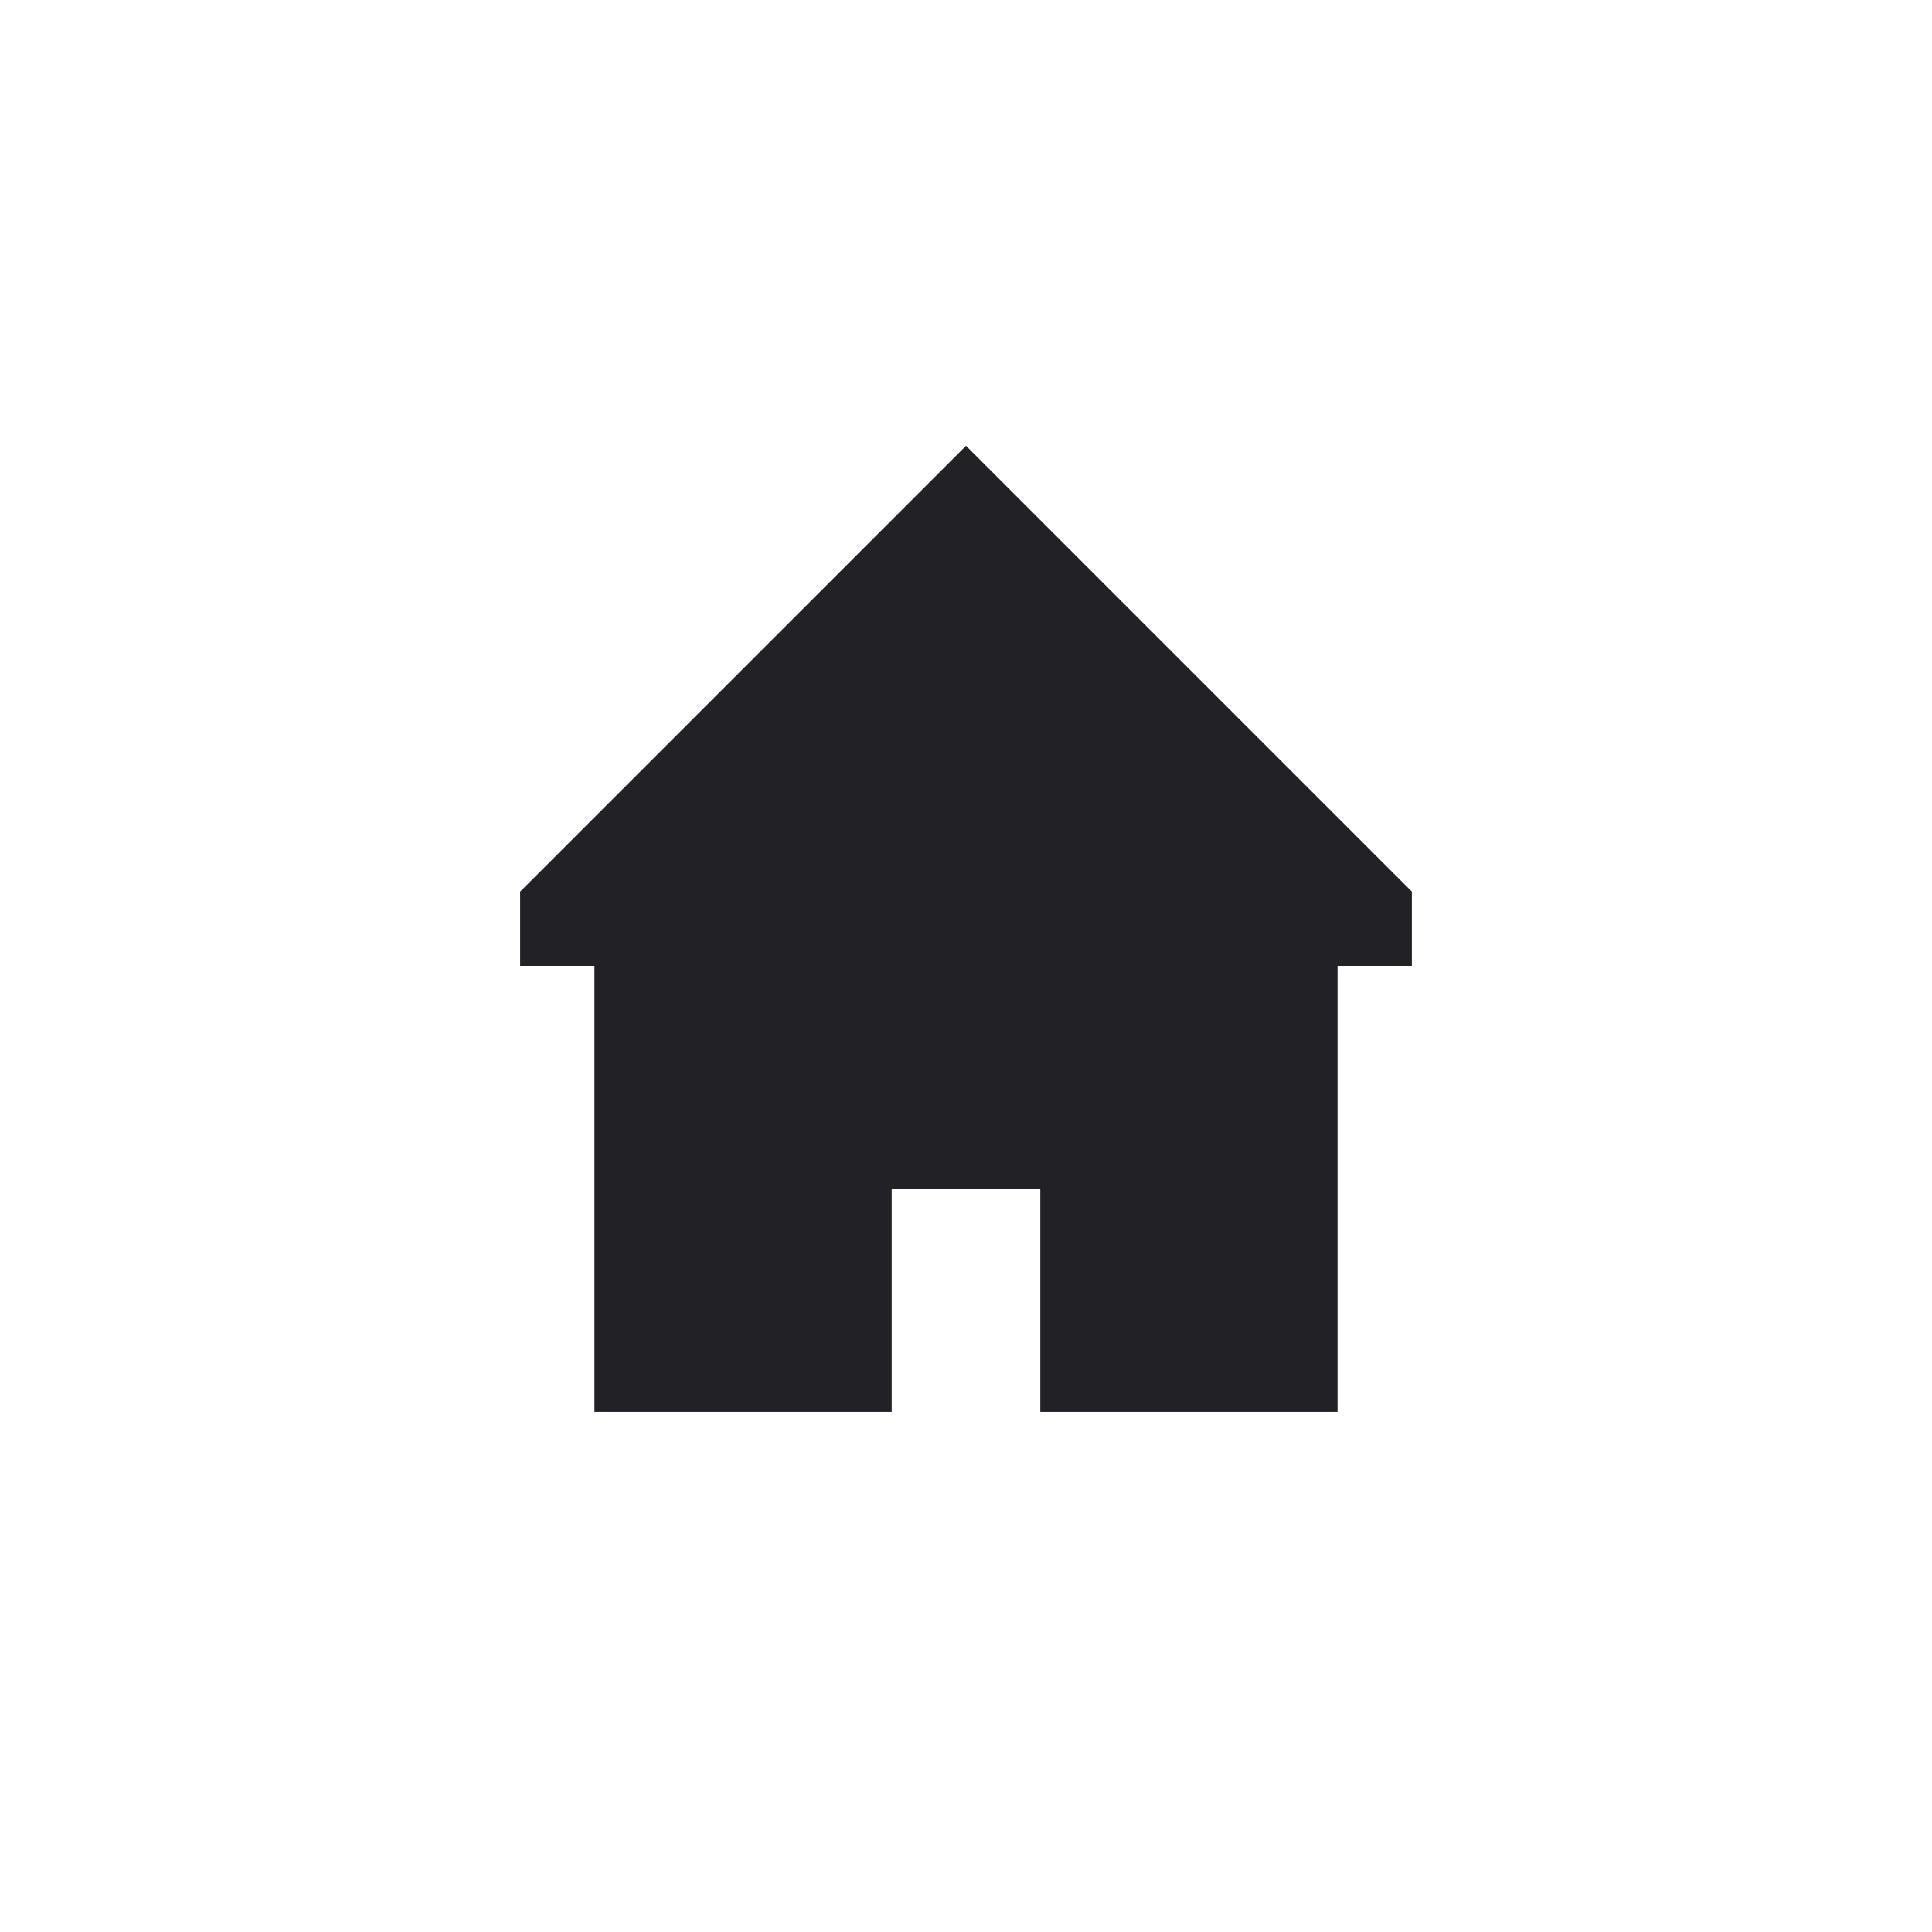
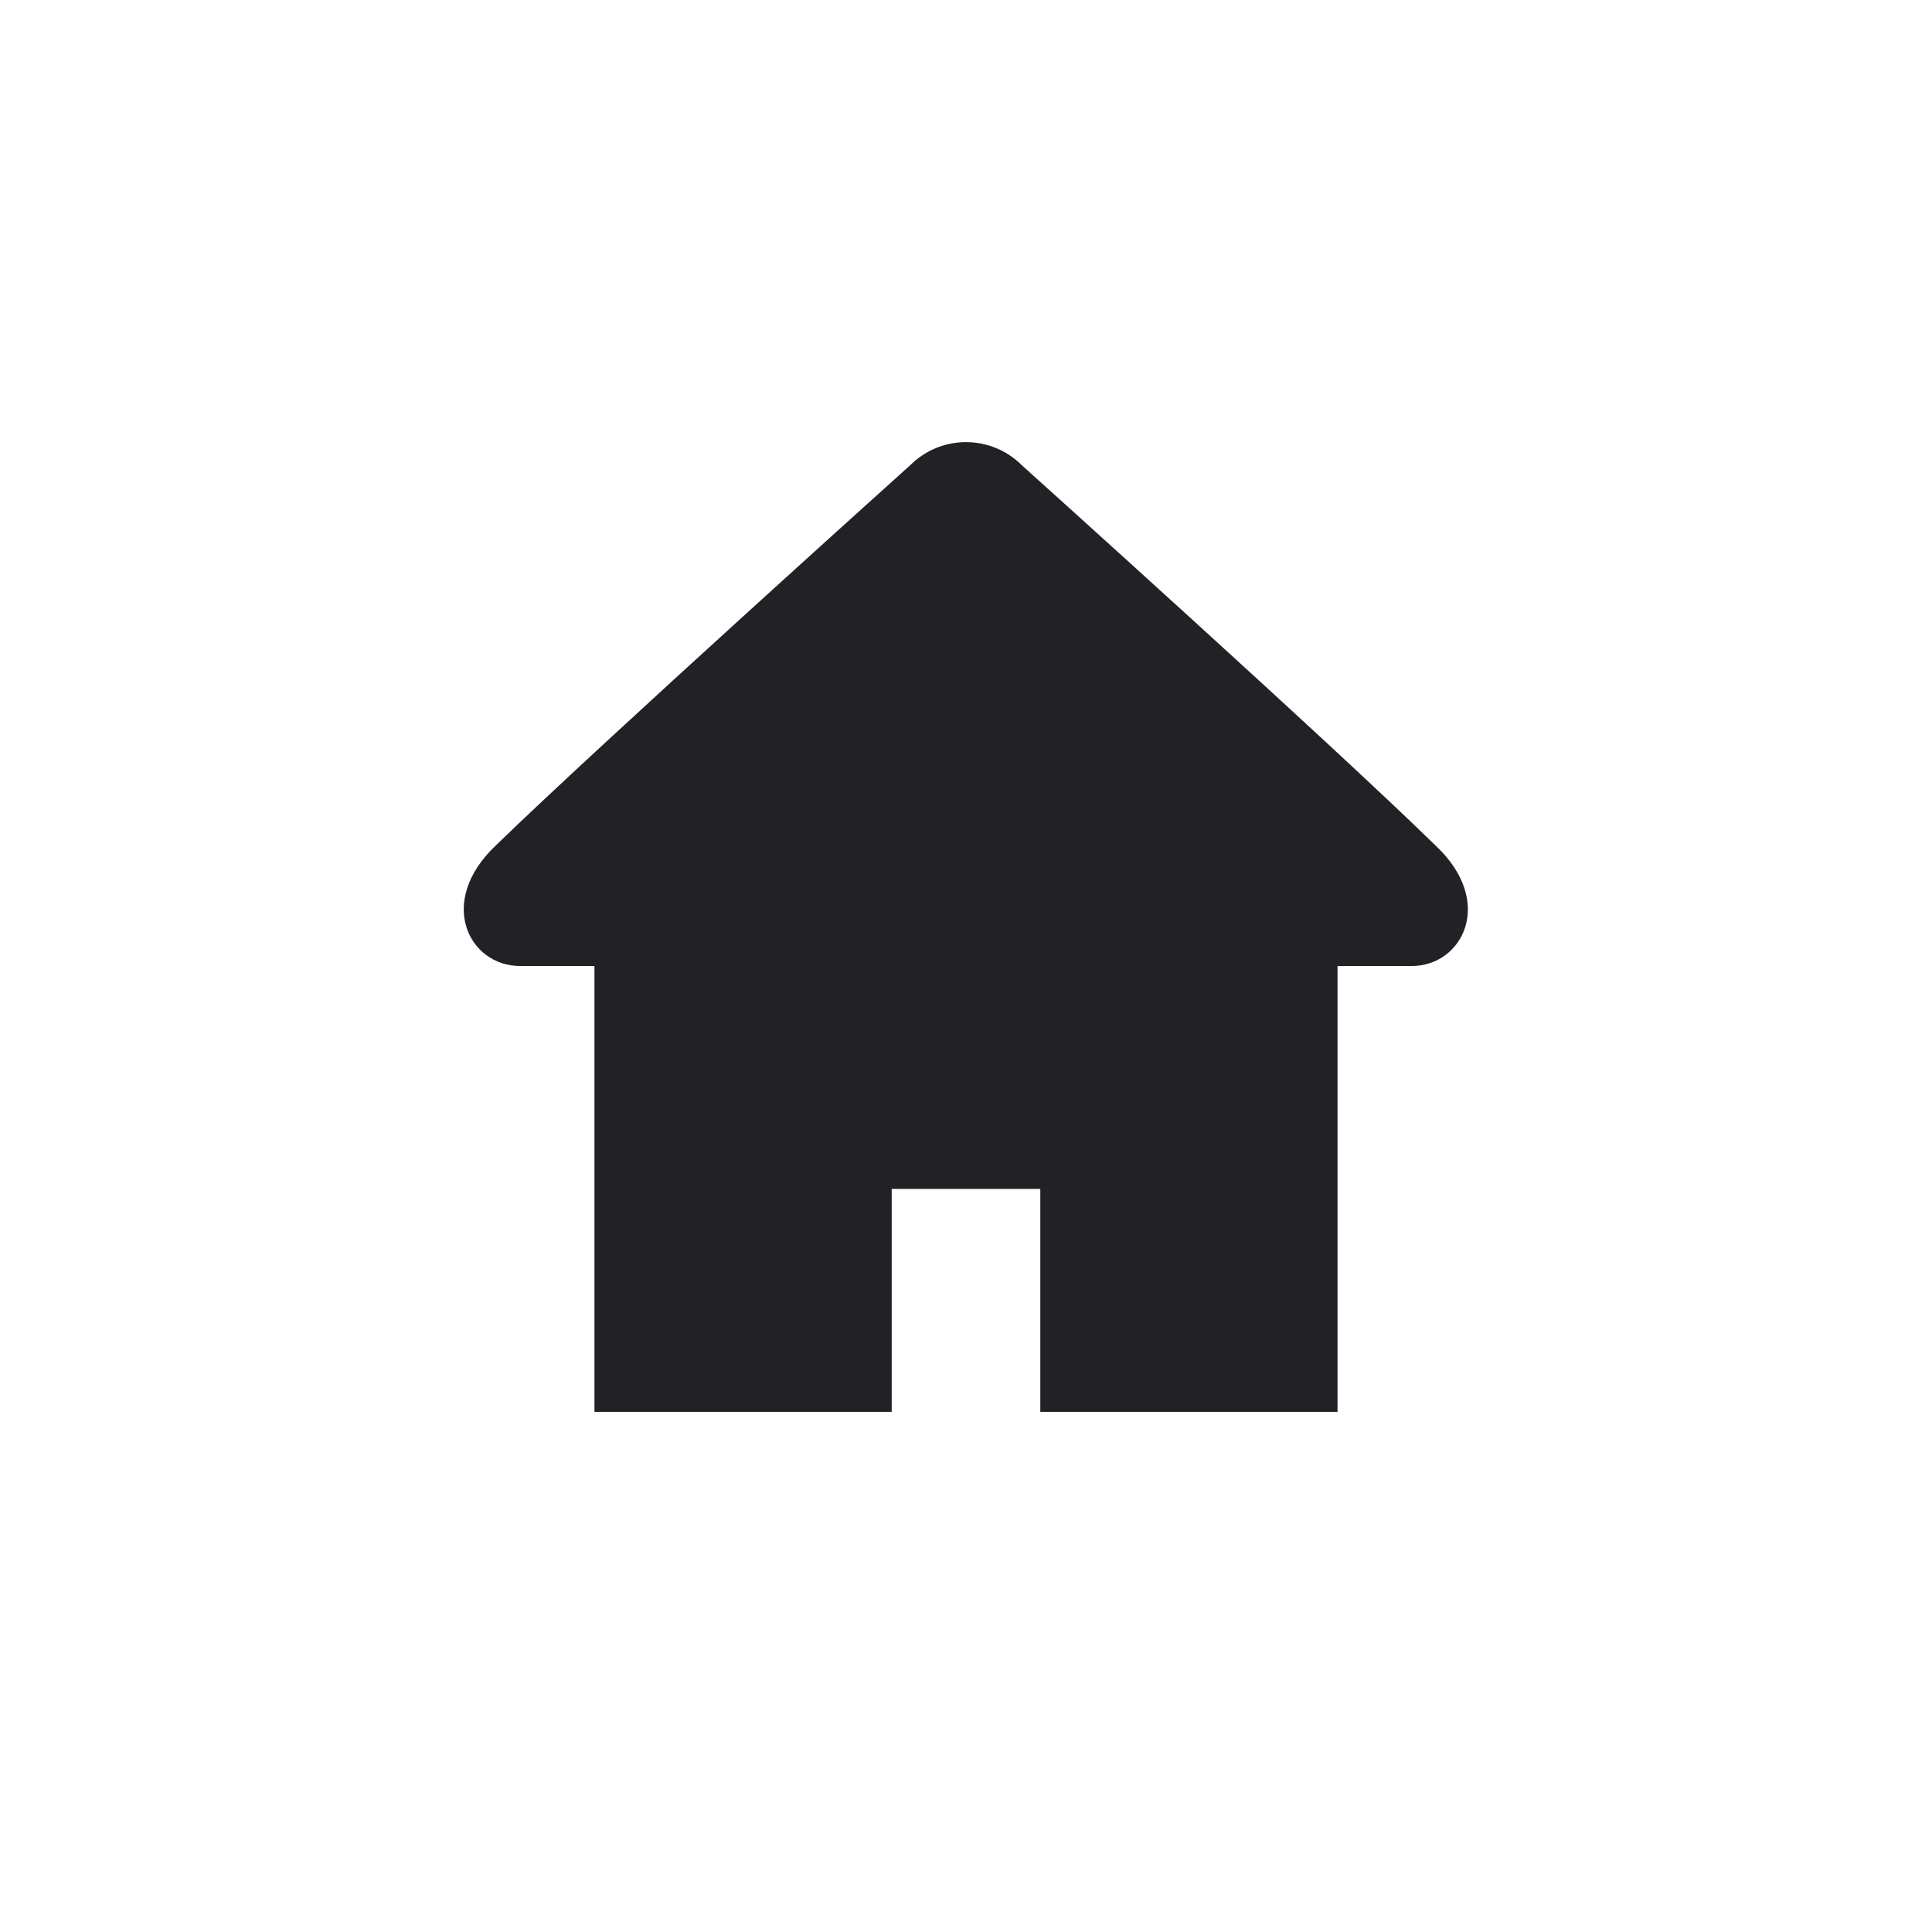
- <svg xmlns="http://www.w3.org/2000/svg" id="Layer_1" data-name="Layer 1" viewBox="0 0 26 26">
-   <g id="home">
-     <polygon points="19 13 7 13 7 12 13 6 19 12 19 13" style="fill:#212126" />
-     <polygon points="8 13 8 19 12 19 12 16 14 16 14 19 18 19 18 13 8 13" style="fill:#212126" />
-   </g>
+ <svg xmlns="http://www.w3.org/2000/svg" id="expanded" viewBox="0 0 26 26">
+   <defs>
+     <style>.cls-1{fill:#212126;}</style>
+   </defs>
+   <path class="cls-1" d="M19.32,11.38C17.91,10,13.75,6.26,13.75,6.26A1.06,1.06,0,0,0,13,5.95h0a1.06,1.06,0,0,0-.75.31S8.09,10,6.67,11.38C5.87,12.14,6.31,13,7,13H8v6h4V16h2v3h4V13h1C19.68,13,20.13,12.14,19.32,11.38Z" />
</svg>
